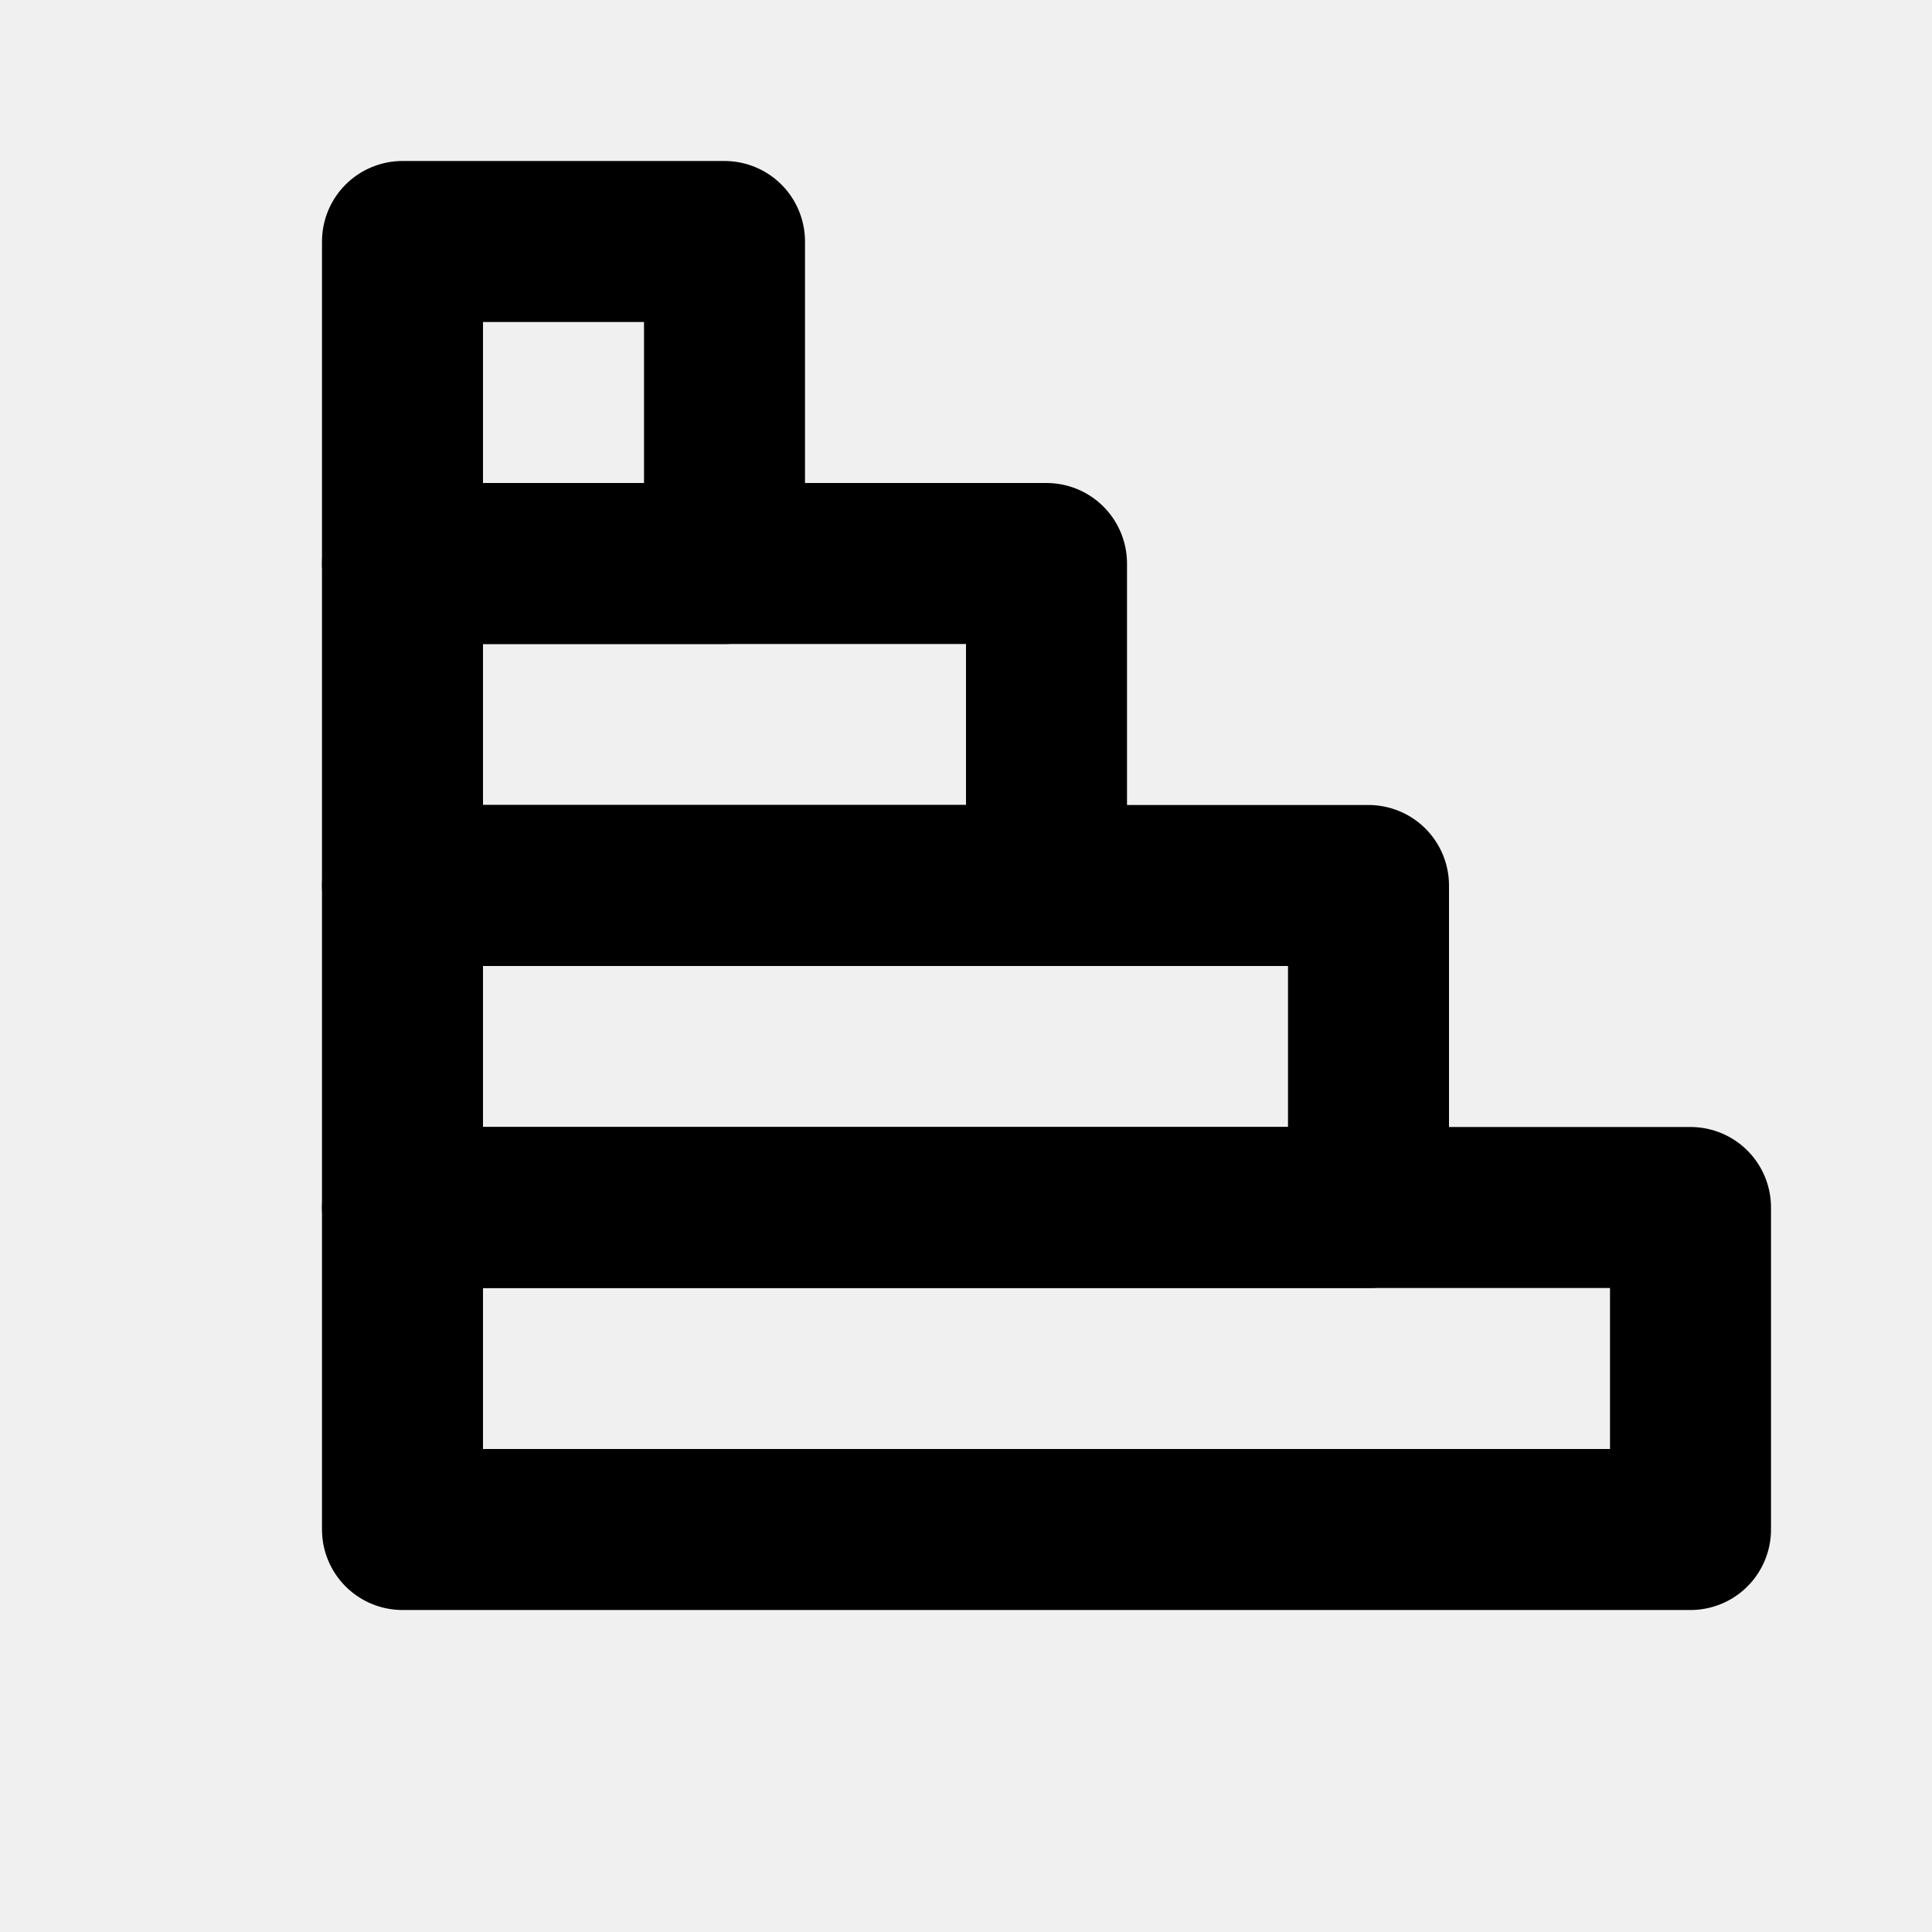
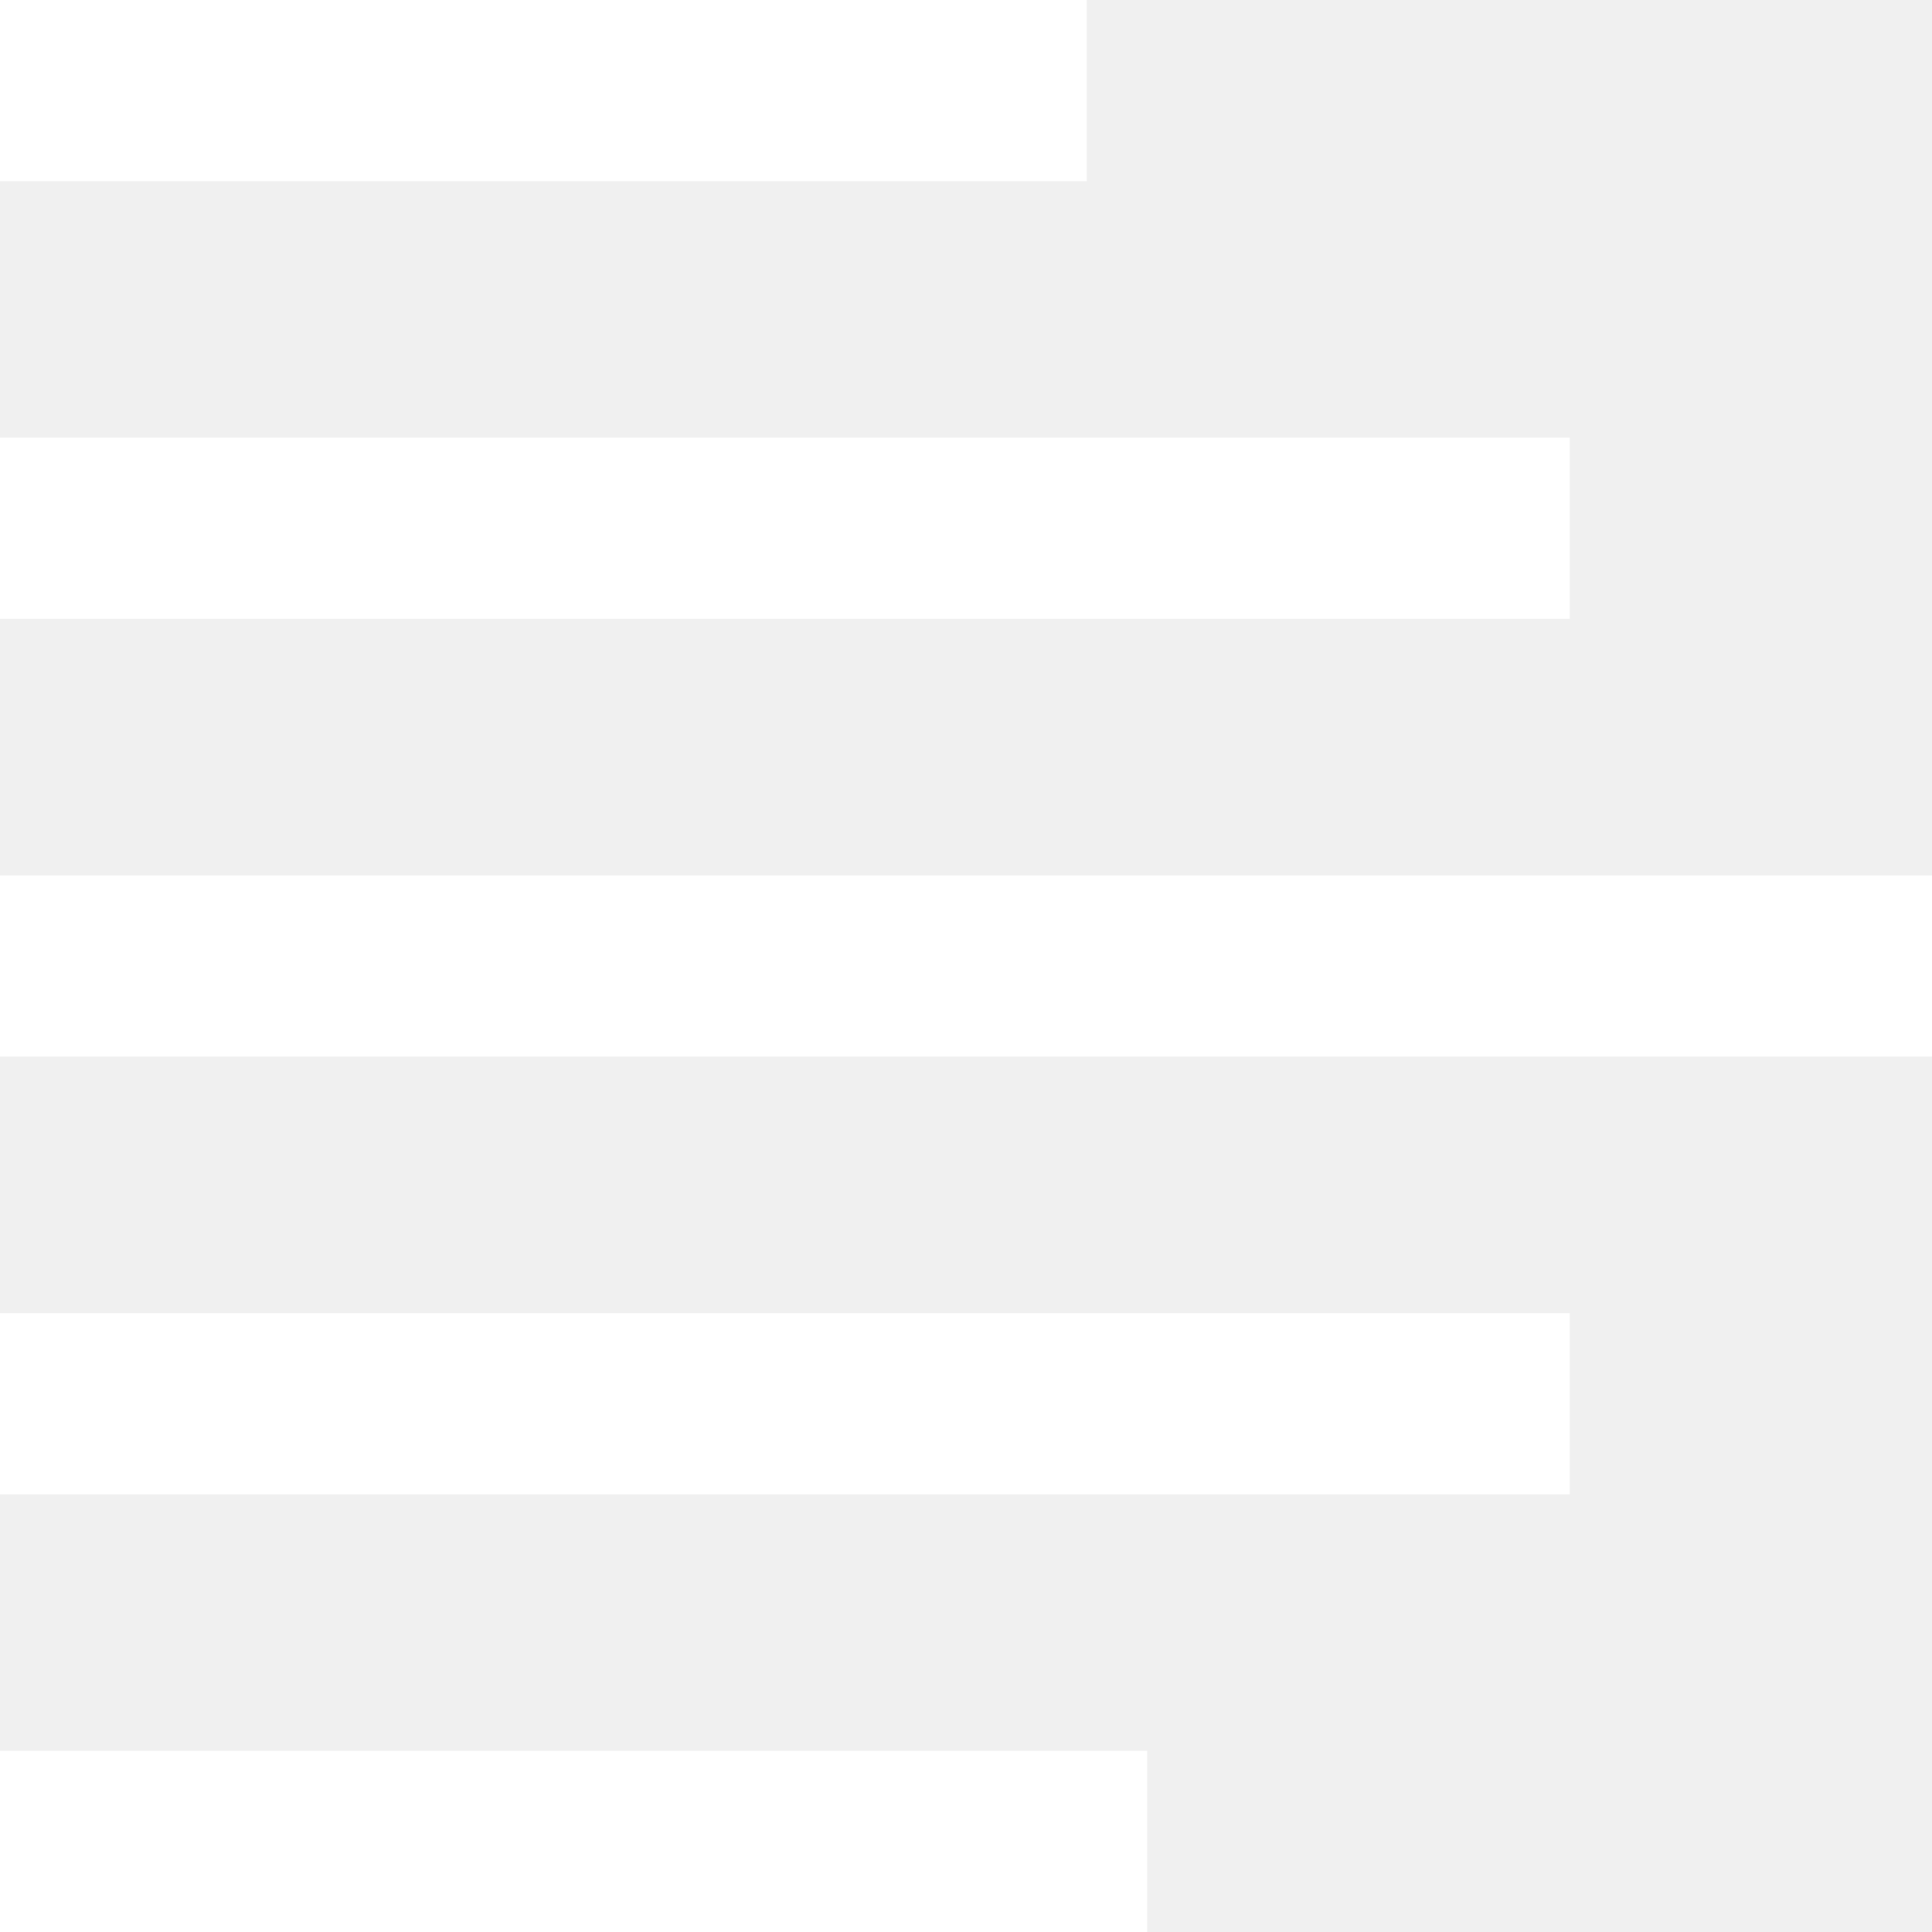
- <svg xmlns="http://www.w3.org/2000/svg" viewBox="0 0 24 24" fill="none" stroke="currentColor" stroke-width="2" stroke-linecap="round" stroke-linejoin="round" transform="rotate(90 12 12)">
-   <rect x="3" y="15" width="4" height="4" />
-   <rect x="7" y="11" width="4" height="8" />
-   <rect x="11" y="7" width="4" height="12" />
-   <rect x="15" y="3" width="4" height="16" />
+ <svg xmlns="http://www.w3.org/2000/svg" fill="#ffffff" version="1.1" id="Capa_1" viewBox="0 0 490 490" xml:space="preserve">
+   <g>
+     <rect width="275.625" height="45.938" />
+     <rect y="111.016" width="398.125" height="45.938" />
+     <rect y="222.031" width="490" height="45.938" />
+     <rect y="333.047" width="398.125" height="45.938" />
+     <rect y="444.063" width="290.938" height="45.938" />
+   </g>
</svg>
